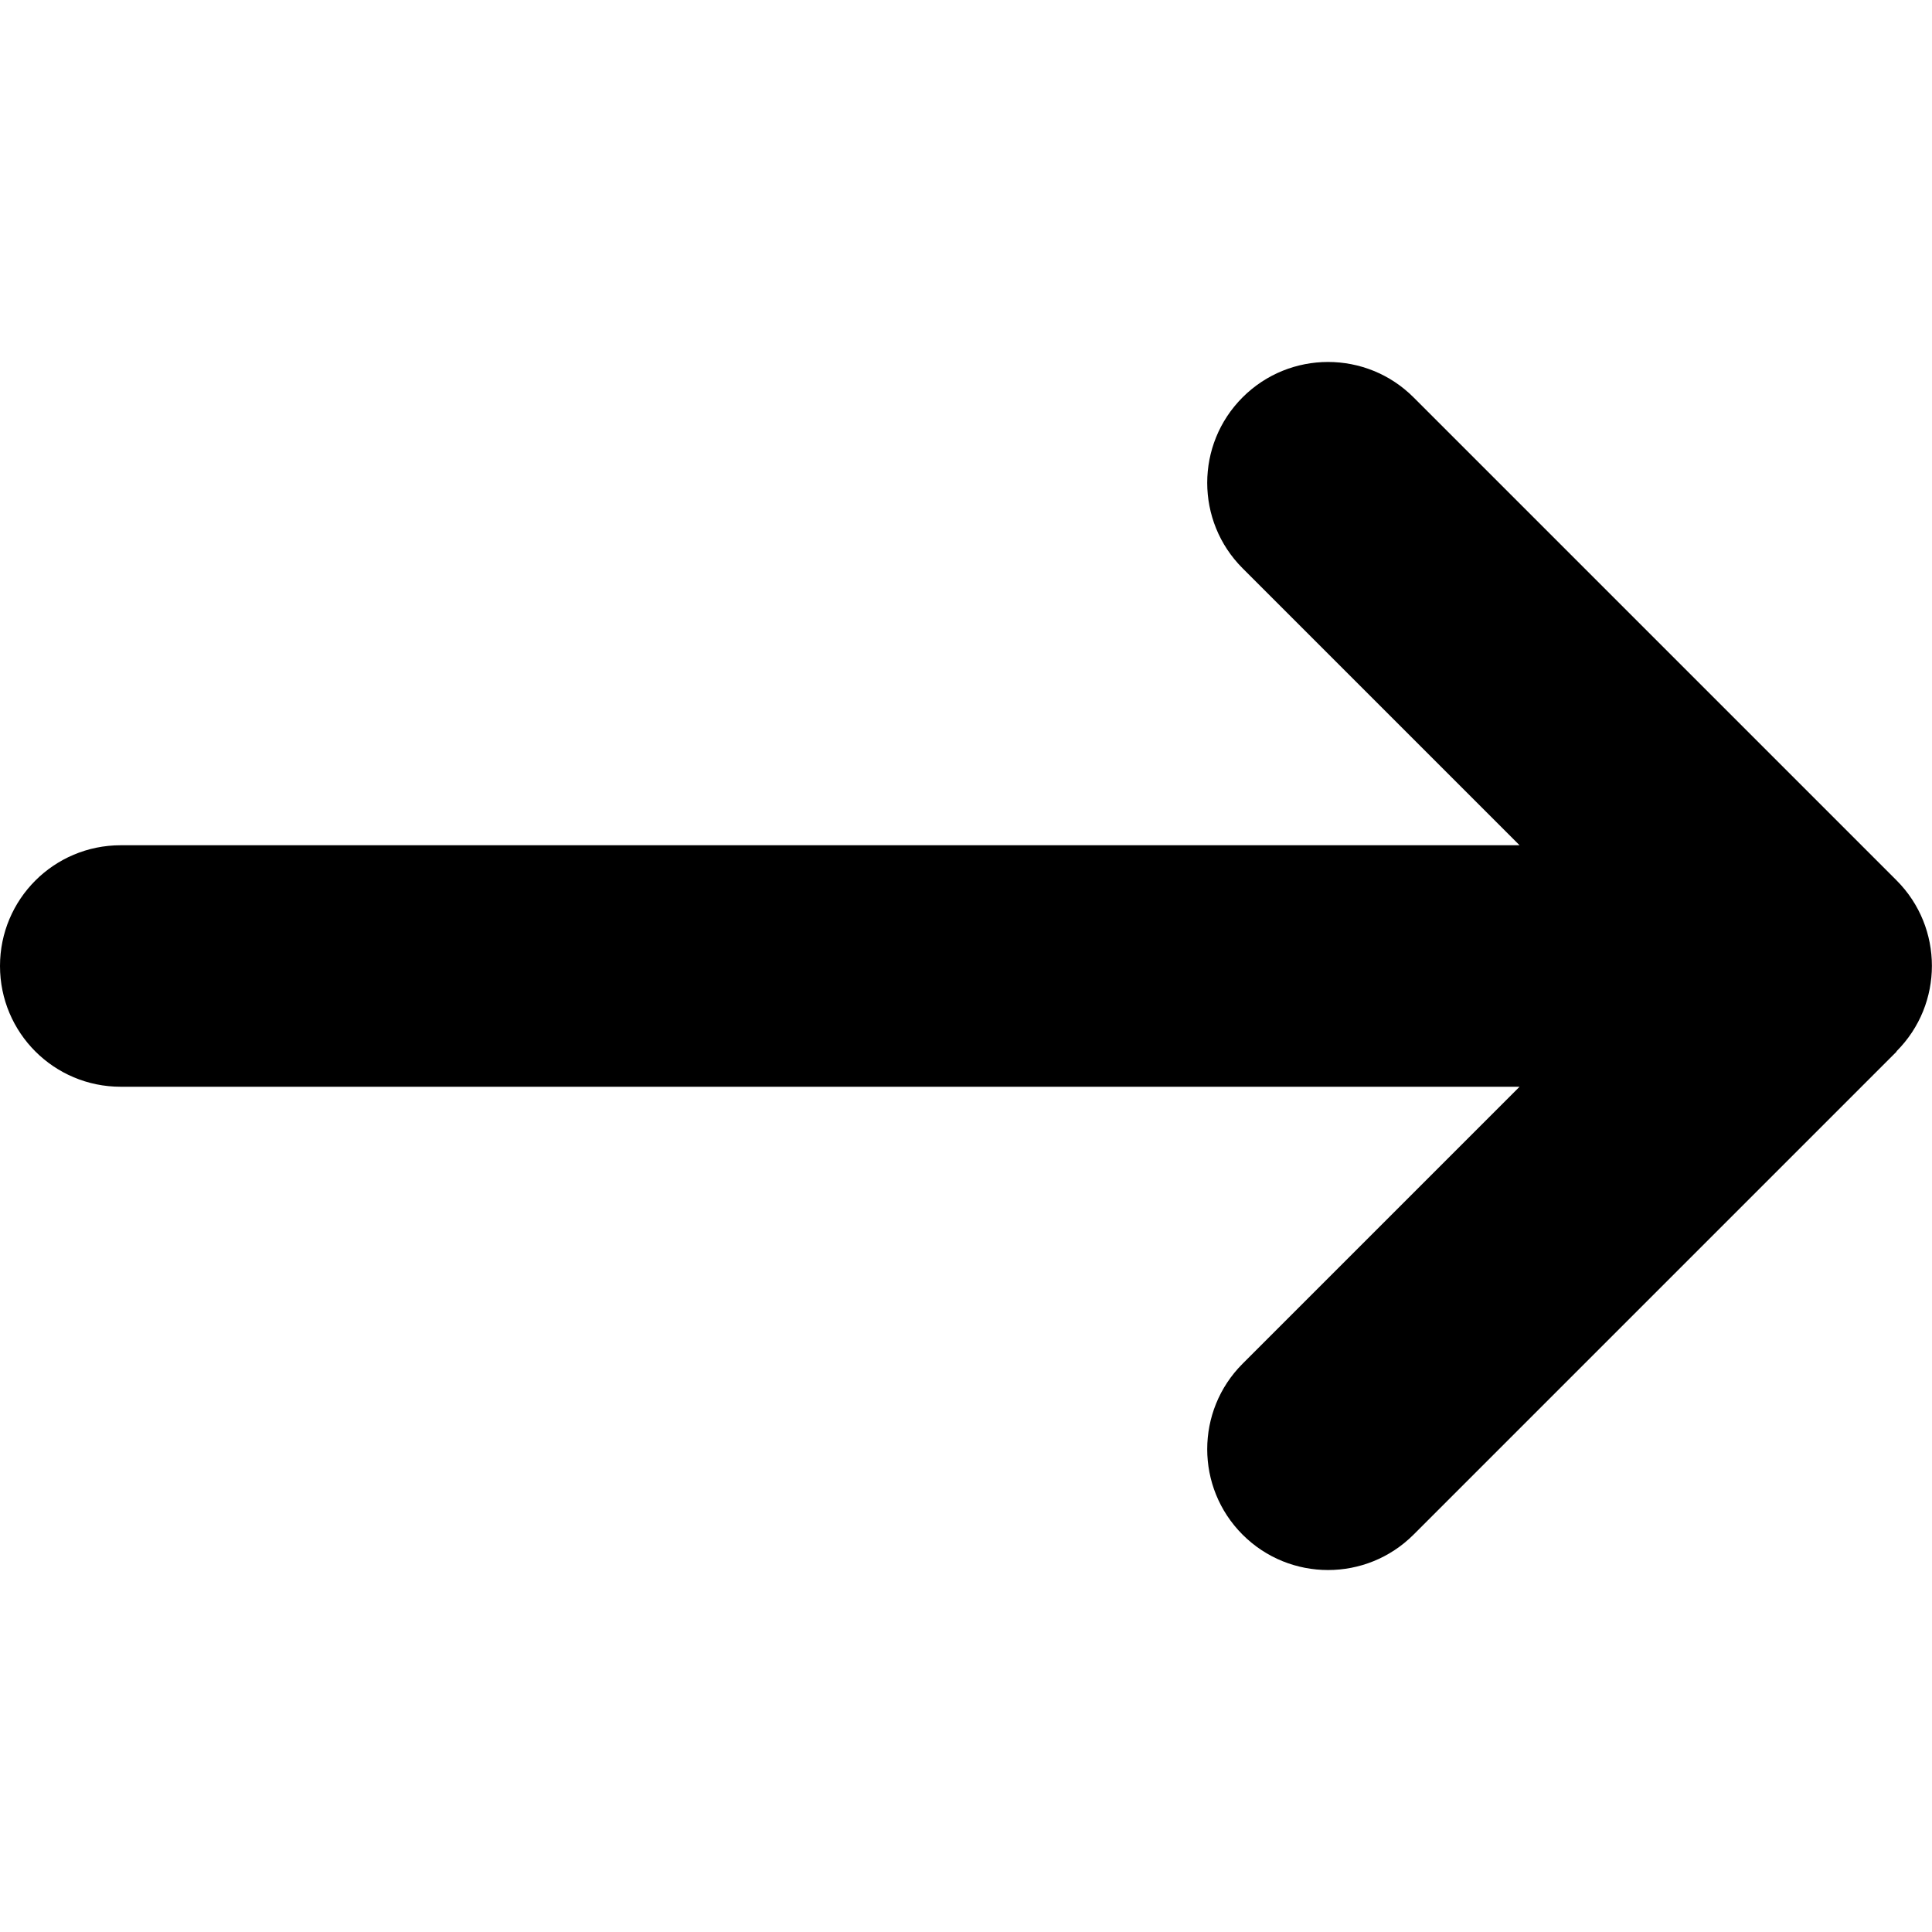
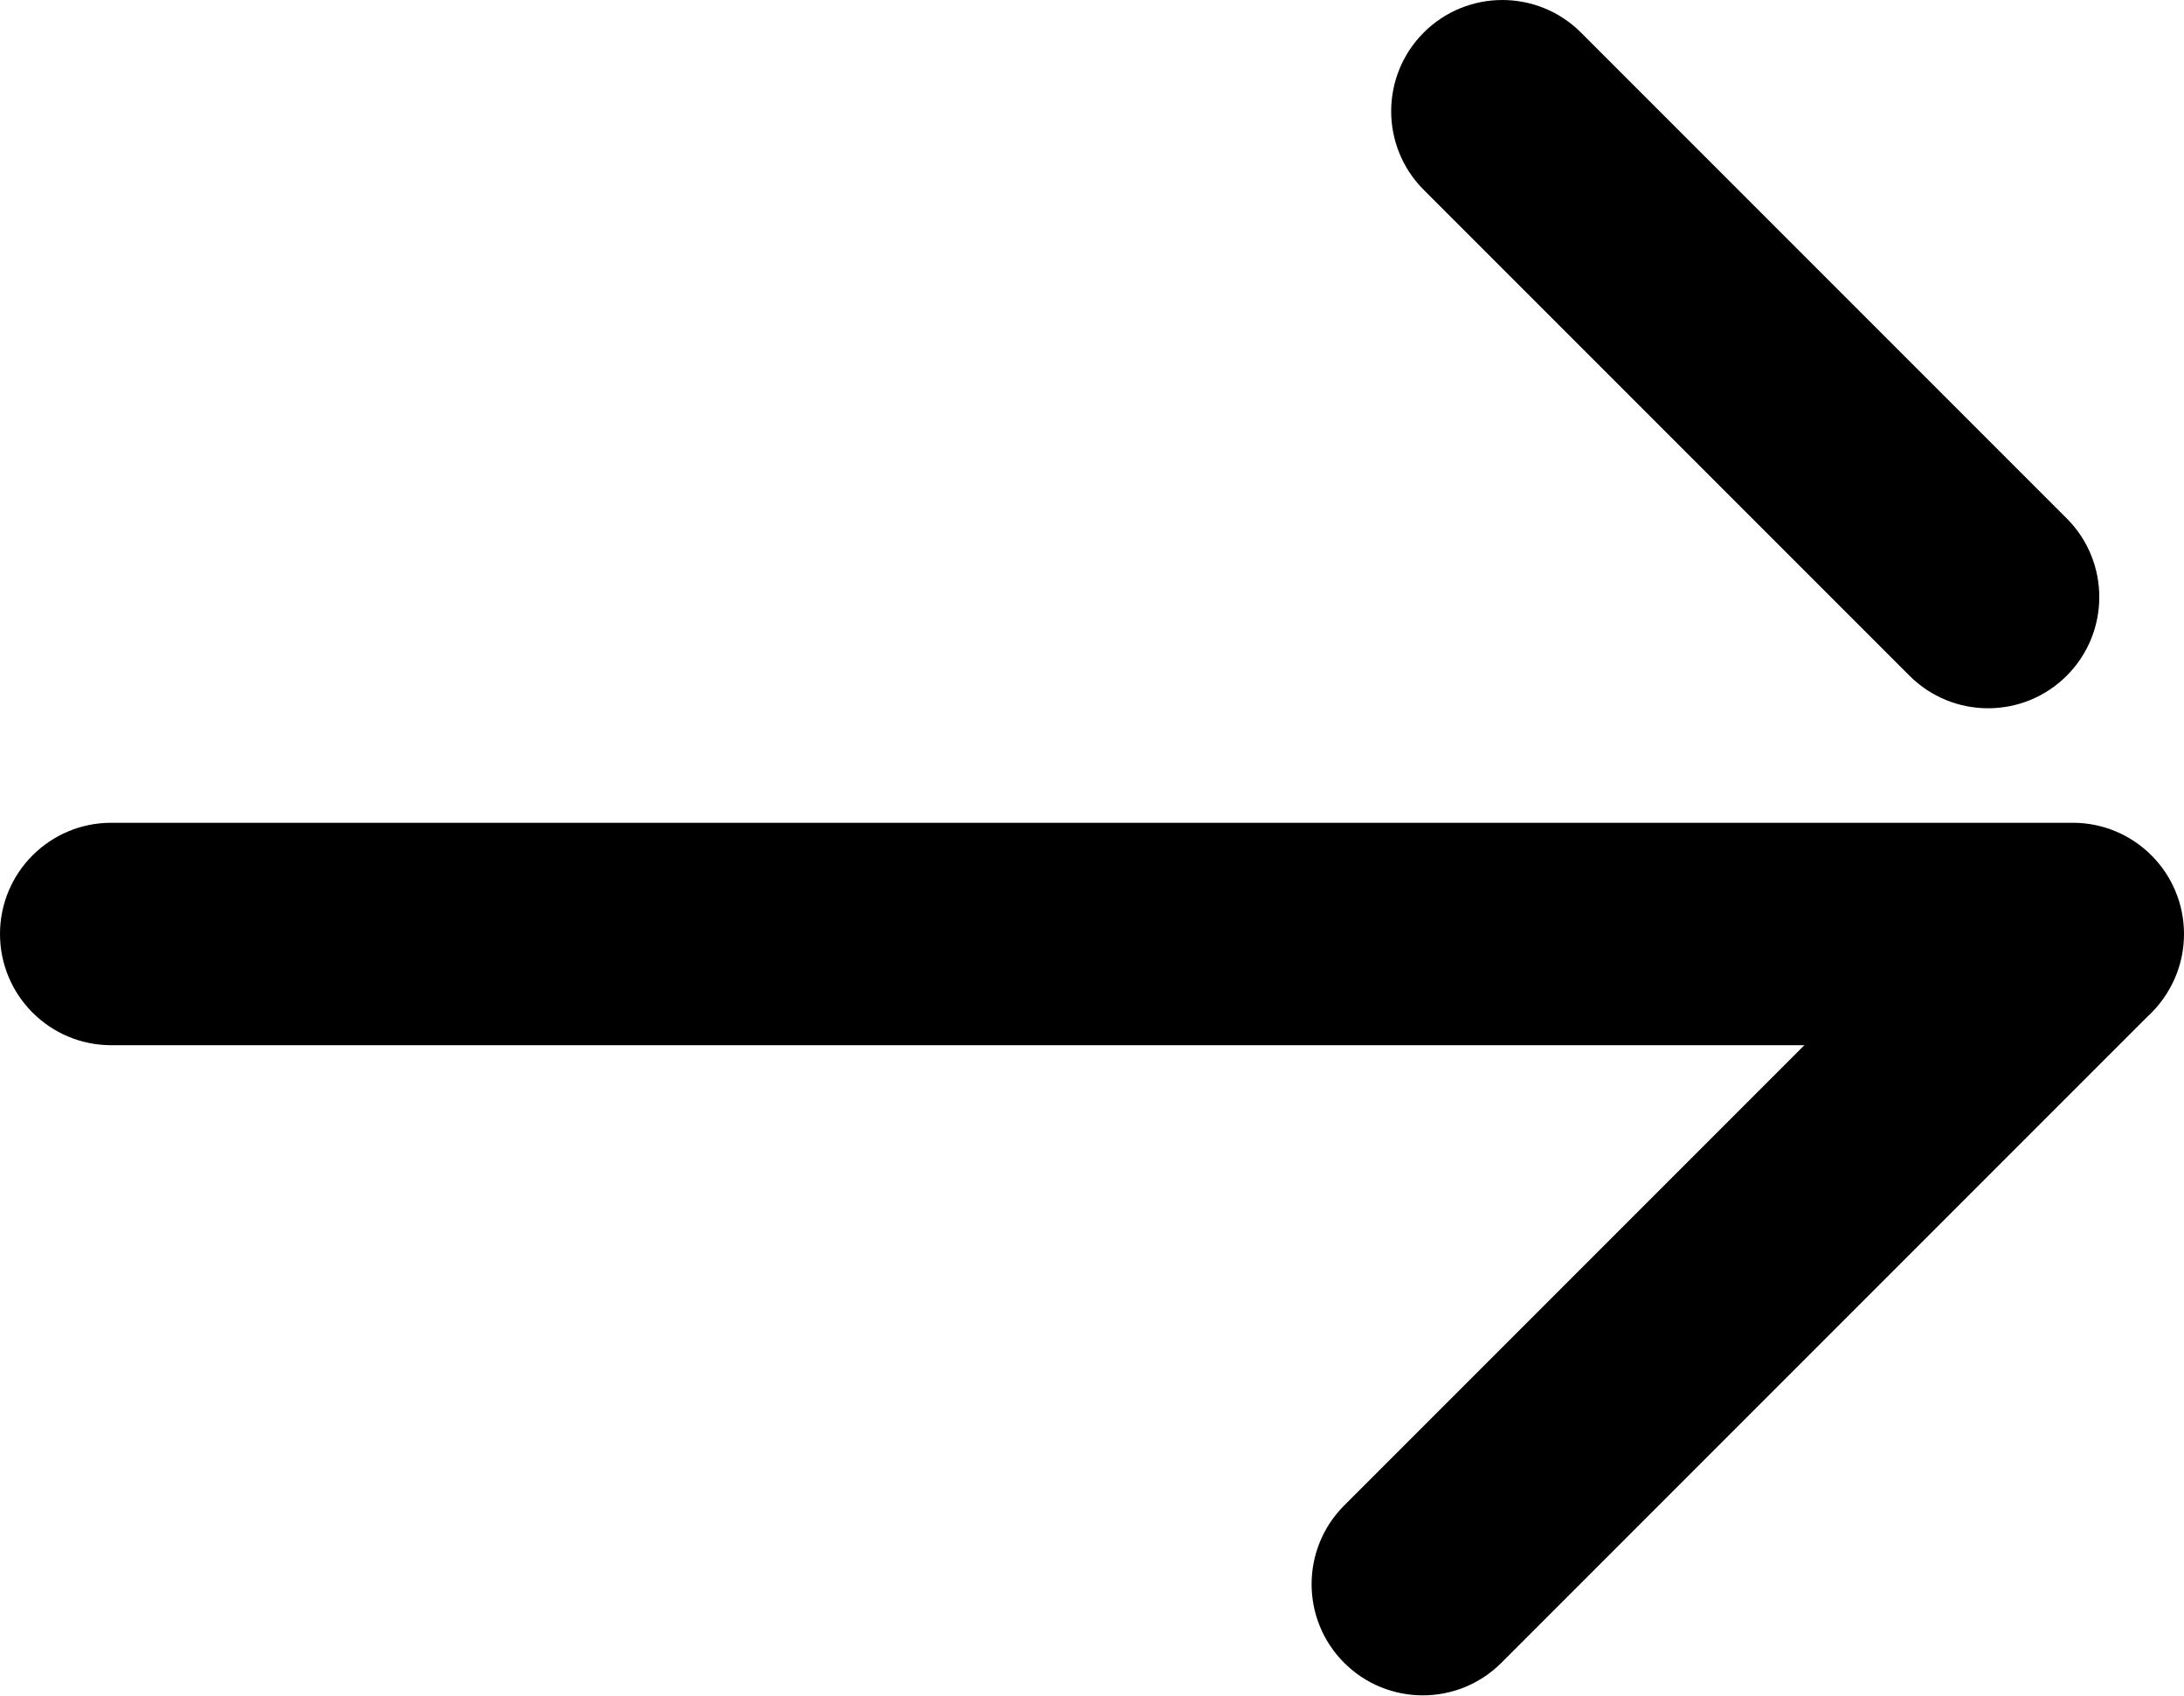
- <svg xmlns="http://www.w3.org/2000/svg" viewBox="0 0 512 512">
-   <path d="M502.6 278.6c12.5-12.5 12.5-32.8 0-45.3l-128-128c-12.5-12.5-32.8-12.5-45.3 0s-12.5 32.8 0 45.3L402.7 224 32 224c-17.7 0-32 14.3-32 32s14.3 32 32 32l370.7 0-73.4 73.4c-12.5 12.5-12.5 32.8 0 45.3s32.8 12.5 45.3 0l128-128z" />
+ <svg xmlns="http://www.w3.org/2000/svg" version="1.1" id="Layer_1" x="0px" y="0px" viewBox="0 0 550 426.87" style="enable-background:new 0 0 550 426.87;" xml:space="preserve">
+   <g>
+     <path d="M522,263.16H28c-15.46,0-28-12.54-28-28v0c0-15.46,12.54-28,28-28h494c15.46,0,28,12.54,28,28v0   C550,250.63,537.46,263.16,522,263.16z" />
+     <path d="M480.87,170.13L358.54,47.8c-10.93-10.93-10.93-28.66,0-39.6l0,0c10.93-10.93,28.66-10.93,39.6,0l122.33,122.33   c10.93,10.93,10.93,28.66,0,39.6l0,0C509.53,181.06,491.8,181.06,480.87,170.13z" />
+     <path d="M541.45,255.31L378.1,418.66c-10.93,10.93-28.66,10.93-39.6,0l0,0c-10.93-10.93-10.93-28.66,0-39.6l163.36-163.36   c10.93-10.93,28.66-10.93,39.6,0l0,0C552.39,226.65,552.39,244.37,541.45,255.31z" />
+   </g>
</svg>
